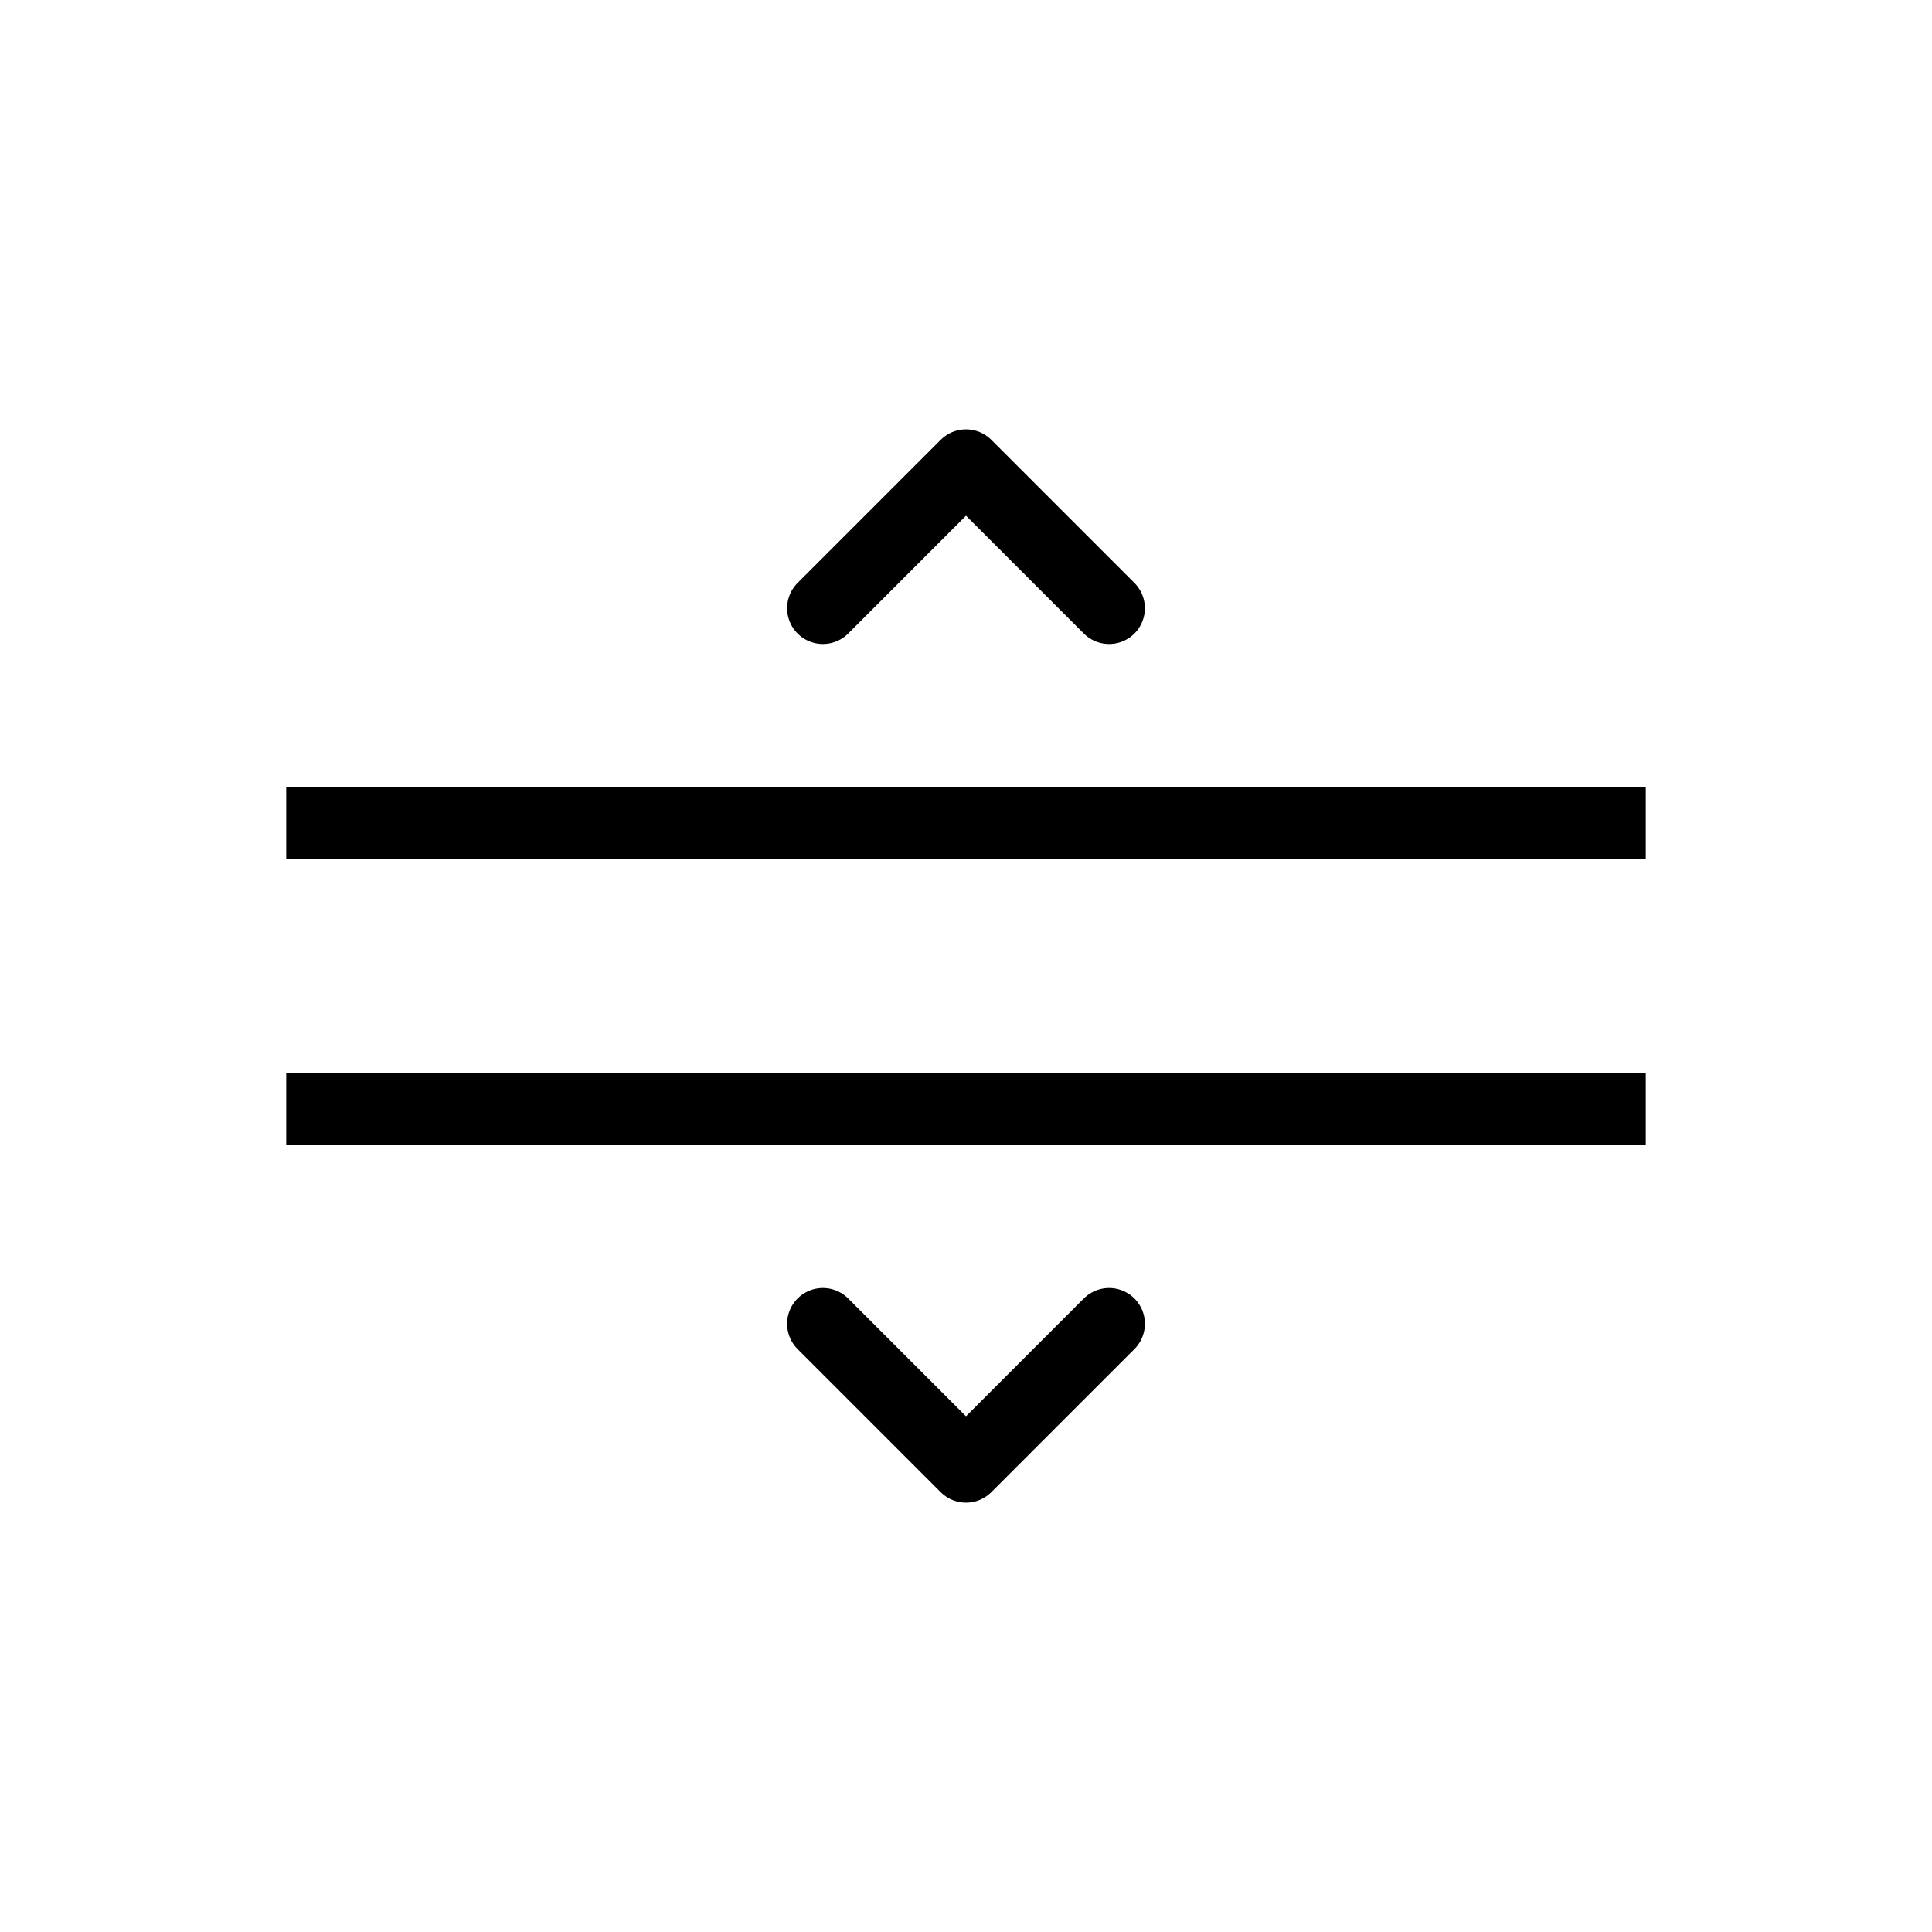
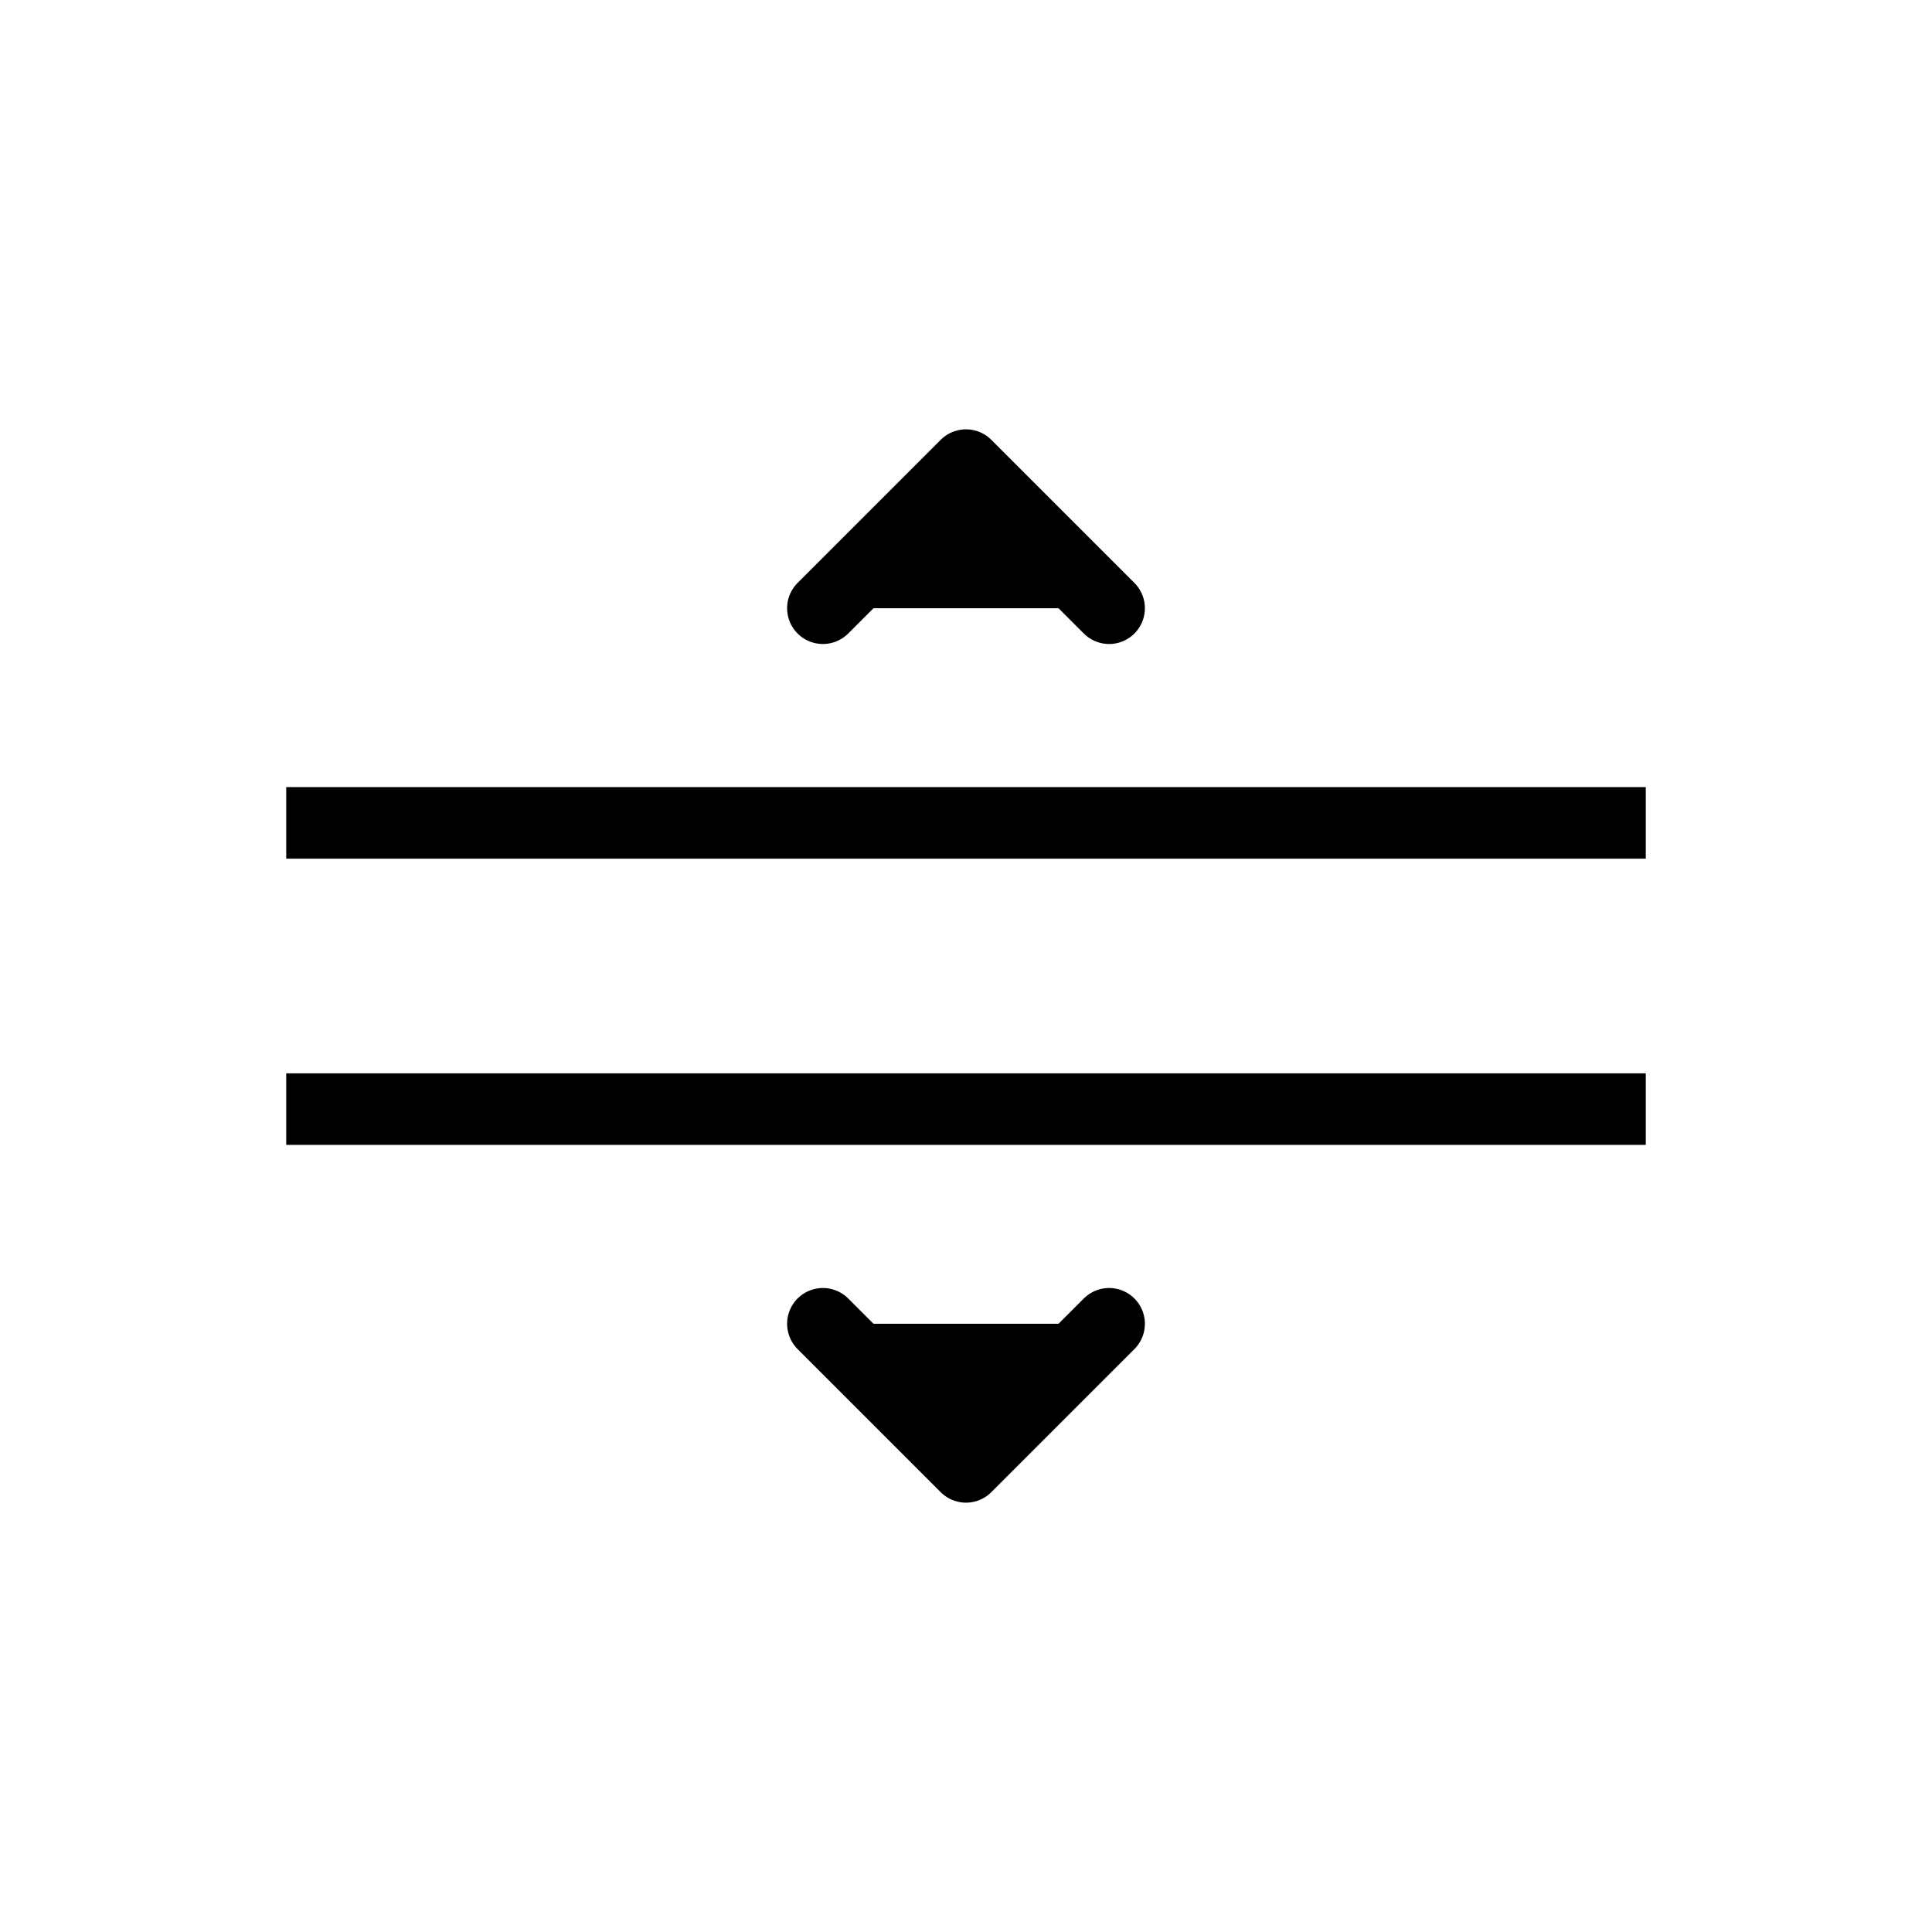
- <svg xmlns="http://www.w3.org/2000/svg" width="54" height="54" viewBox="0 0 54 54" fill="none">
-   <path d="M9 23L45 23" stroke="black" stroke-width="2" stroke-linecap="square" />
-   <path d="M9 31L45 31" stroke="black" stroke-width="2" stroke-linecap="square" />
-   <path d="M23 17L27 13L31 17" stroke="black" stroke-width="2" stroke-linecap="round" stroke-linejoin="round" />
-   <path d="M31 37L27 41L23 37" stroke="black" stroke-width="2" stroke-linecap="round" stroke-linejoin="round" />
+ <svg xmlns="http://www.w3.org/2000/svg" width="54" height="54" viewBox="0 0 54 54" fill="currentcolor">
+   <path d="M9 23L45 23" stroke="currentcolor" stroke-width="2" stroke-linecap="square" />
+   <path d="M9 31L45 31" stroke="currentcolor" stroke-width="2" stroke-linecap="square" />
+   <path d="M23 17L27 13L31 17" stroke="currentcolor" stroke-width="2" stroke-linecap="round" stroke-linejoin="round" />
+   <path d="M31 37L27 41L23 37" stroke="currentcolor" stroke-width="2" stroke-linecap="round" stroke-linejoin="round" />
</svg>
